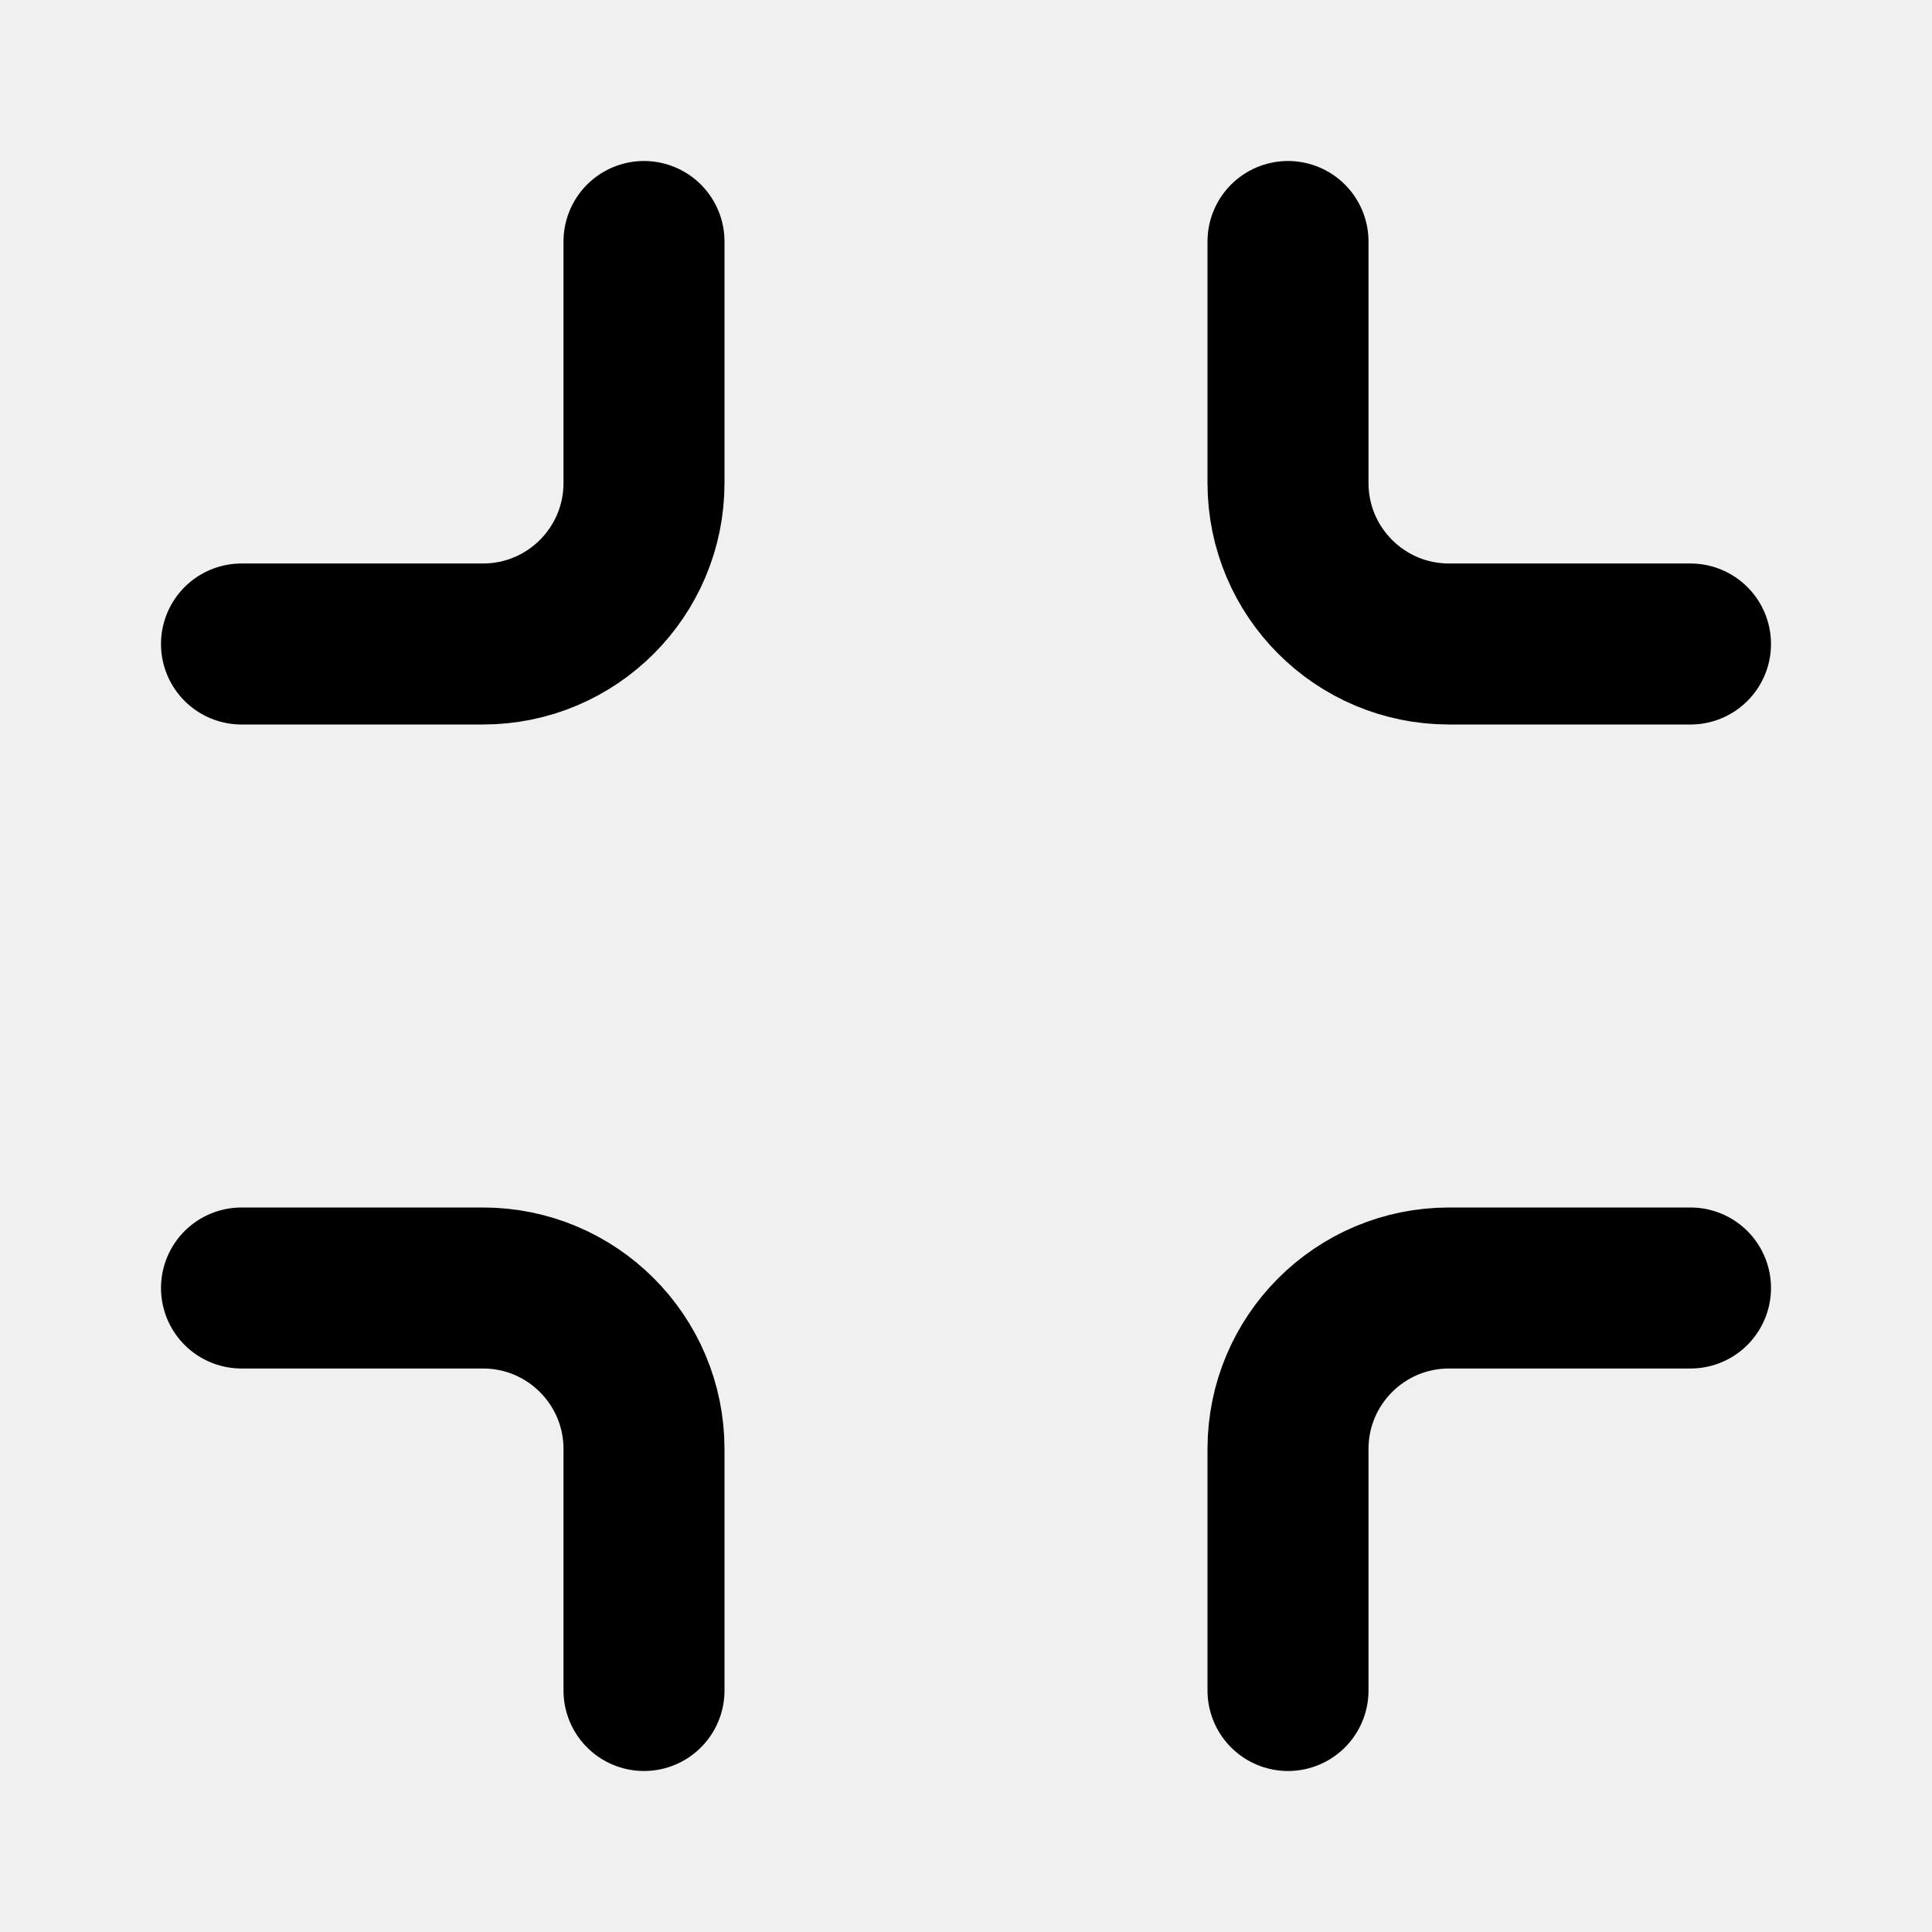
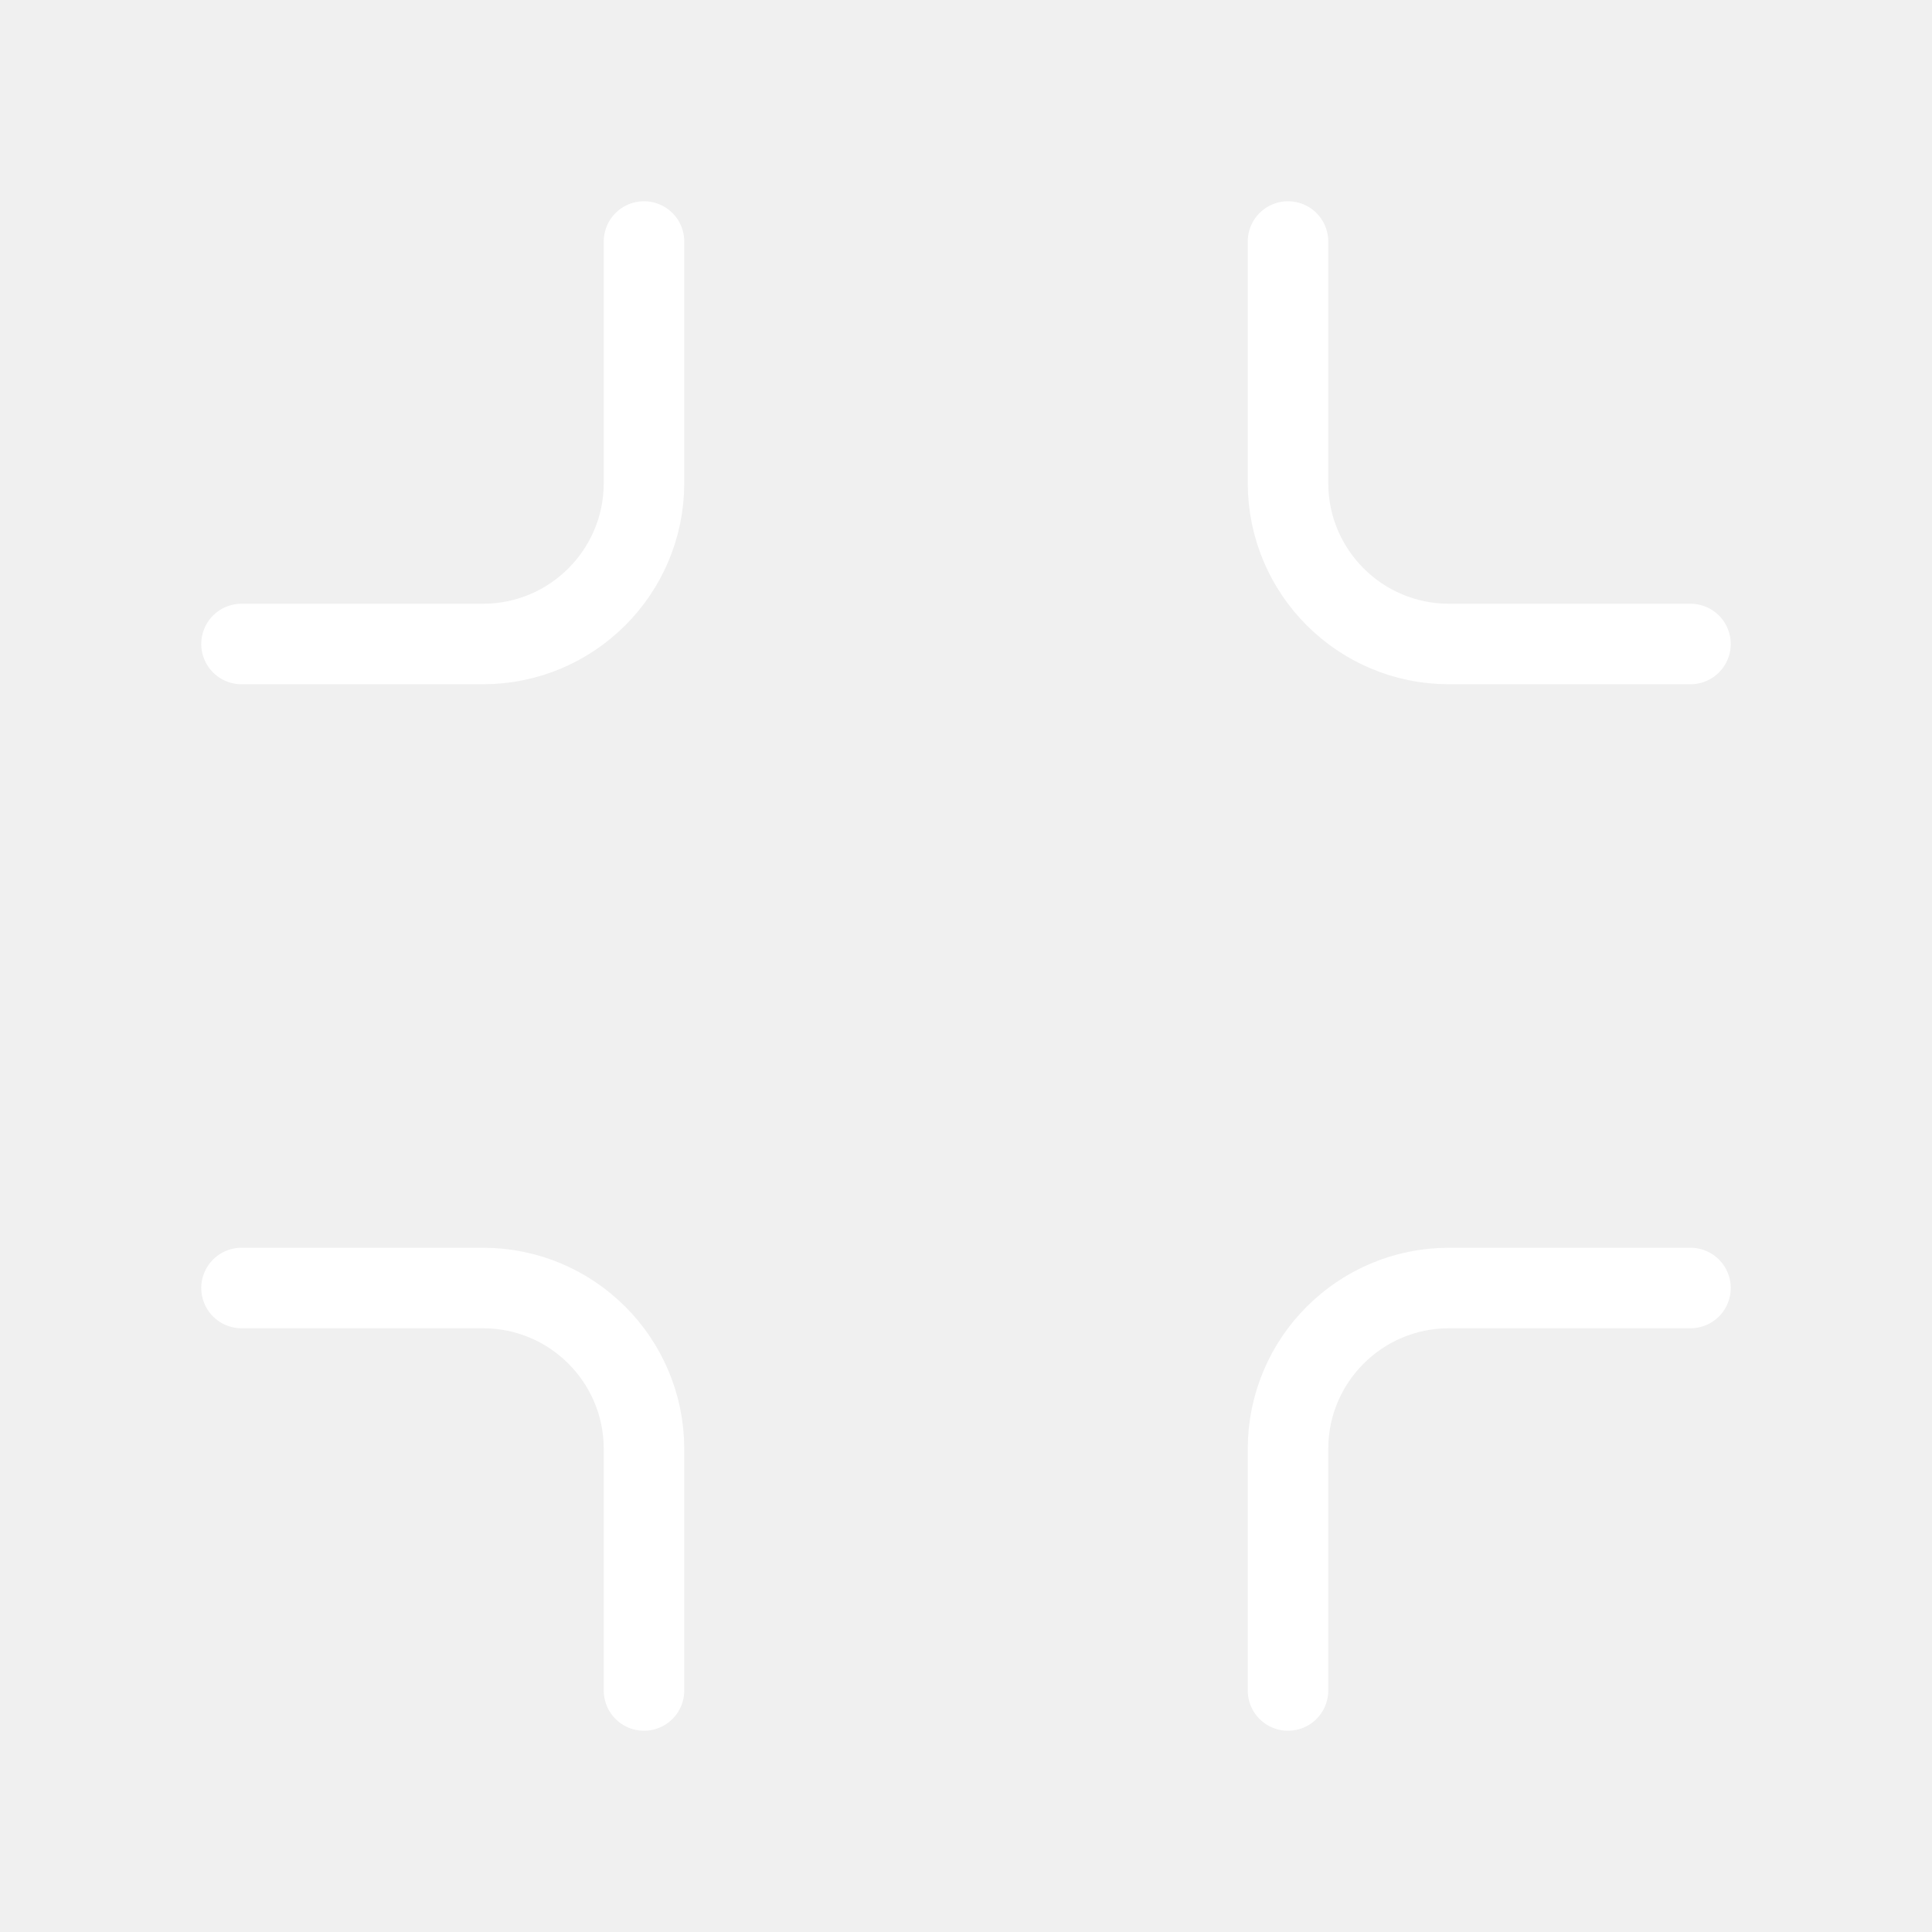
- <svg xmlns="http://www.w3.org/2000/svg" width="24" height="24" viewBox="0 0 24 24" fill="none" stroke="currentColor" stroke-width="2" stroke-linecap="round" stroke-linejoin="round" class="feather feather-minimize">
+ <svg xmlns="http://www.w3.org/2000/svg" width="100" height="100" viewBox="0 0 24 24" fill="none" stroke="#fff" stroke-width="1" stroke-linecap="round" stroke-linejoin="round" class="feather feather-minimize">
  <path d="M8 3v3a2 2 0 0 1-2 2H3m18 0h-3a2 2 0 0 1-2-2V3m0 18v-3a2 2 0 0 1 2-2h3M3 16h3a2 2 0 0 1 2 2v3" />
</svg>
